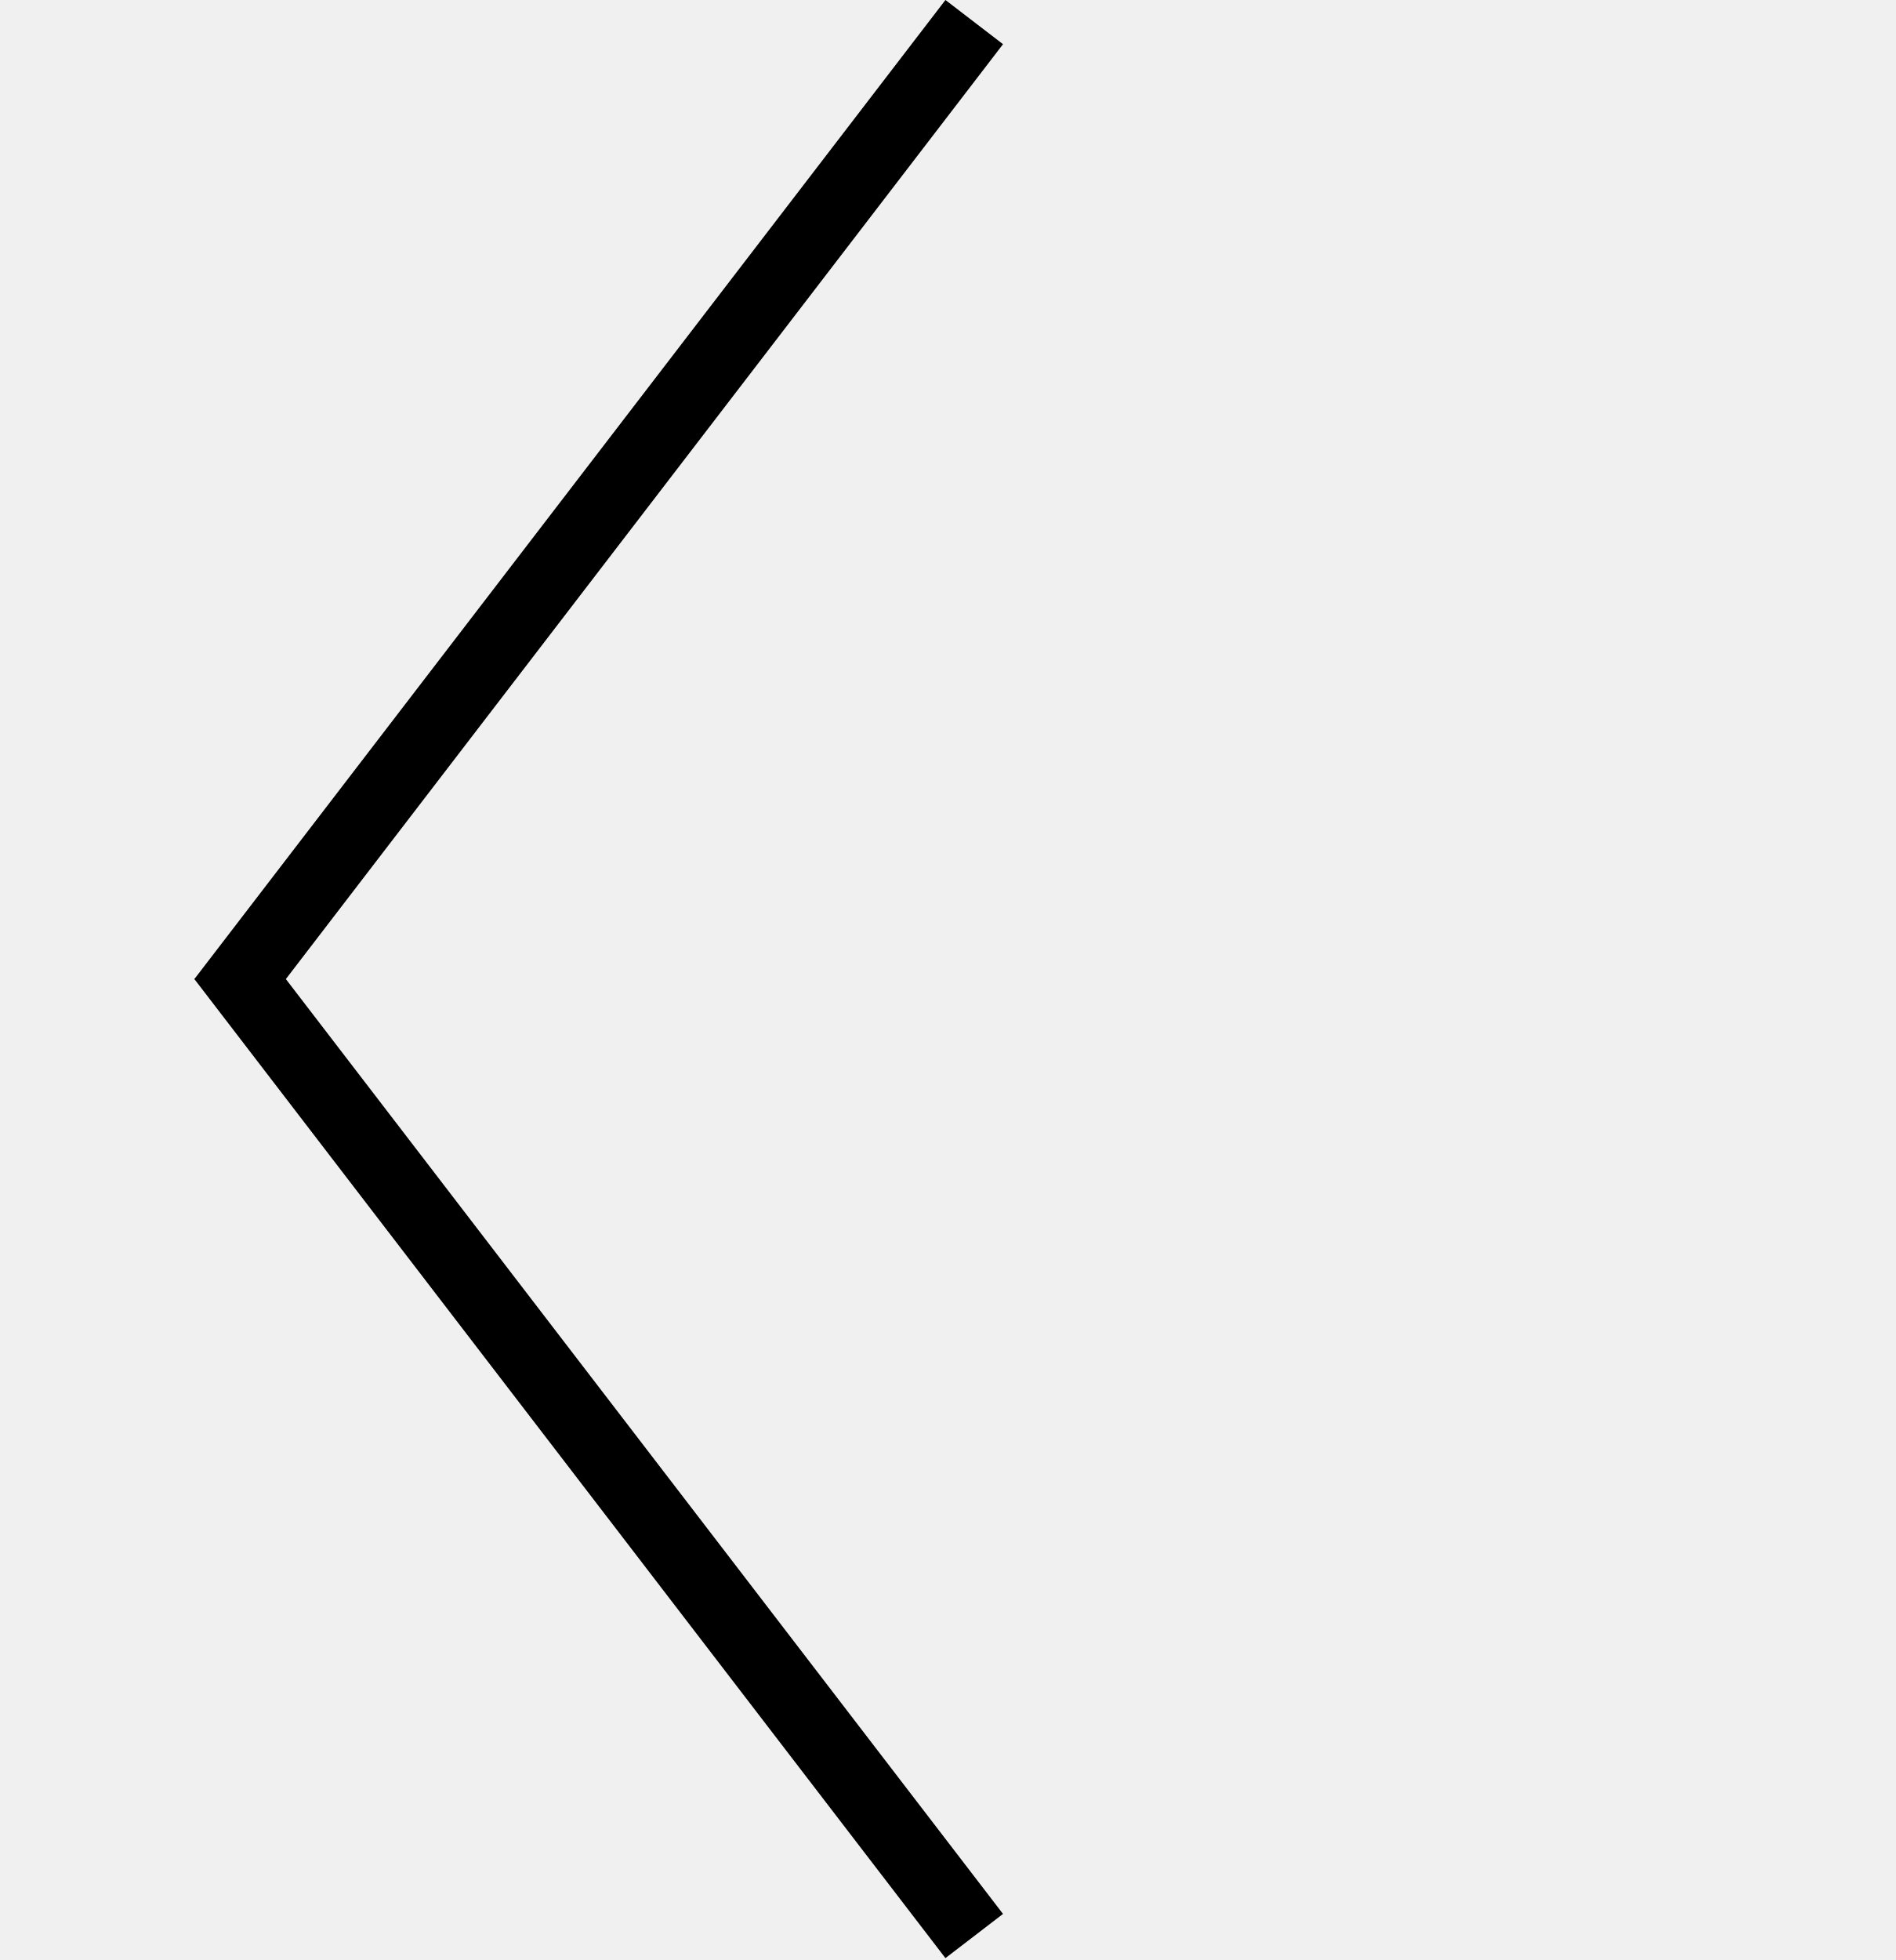
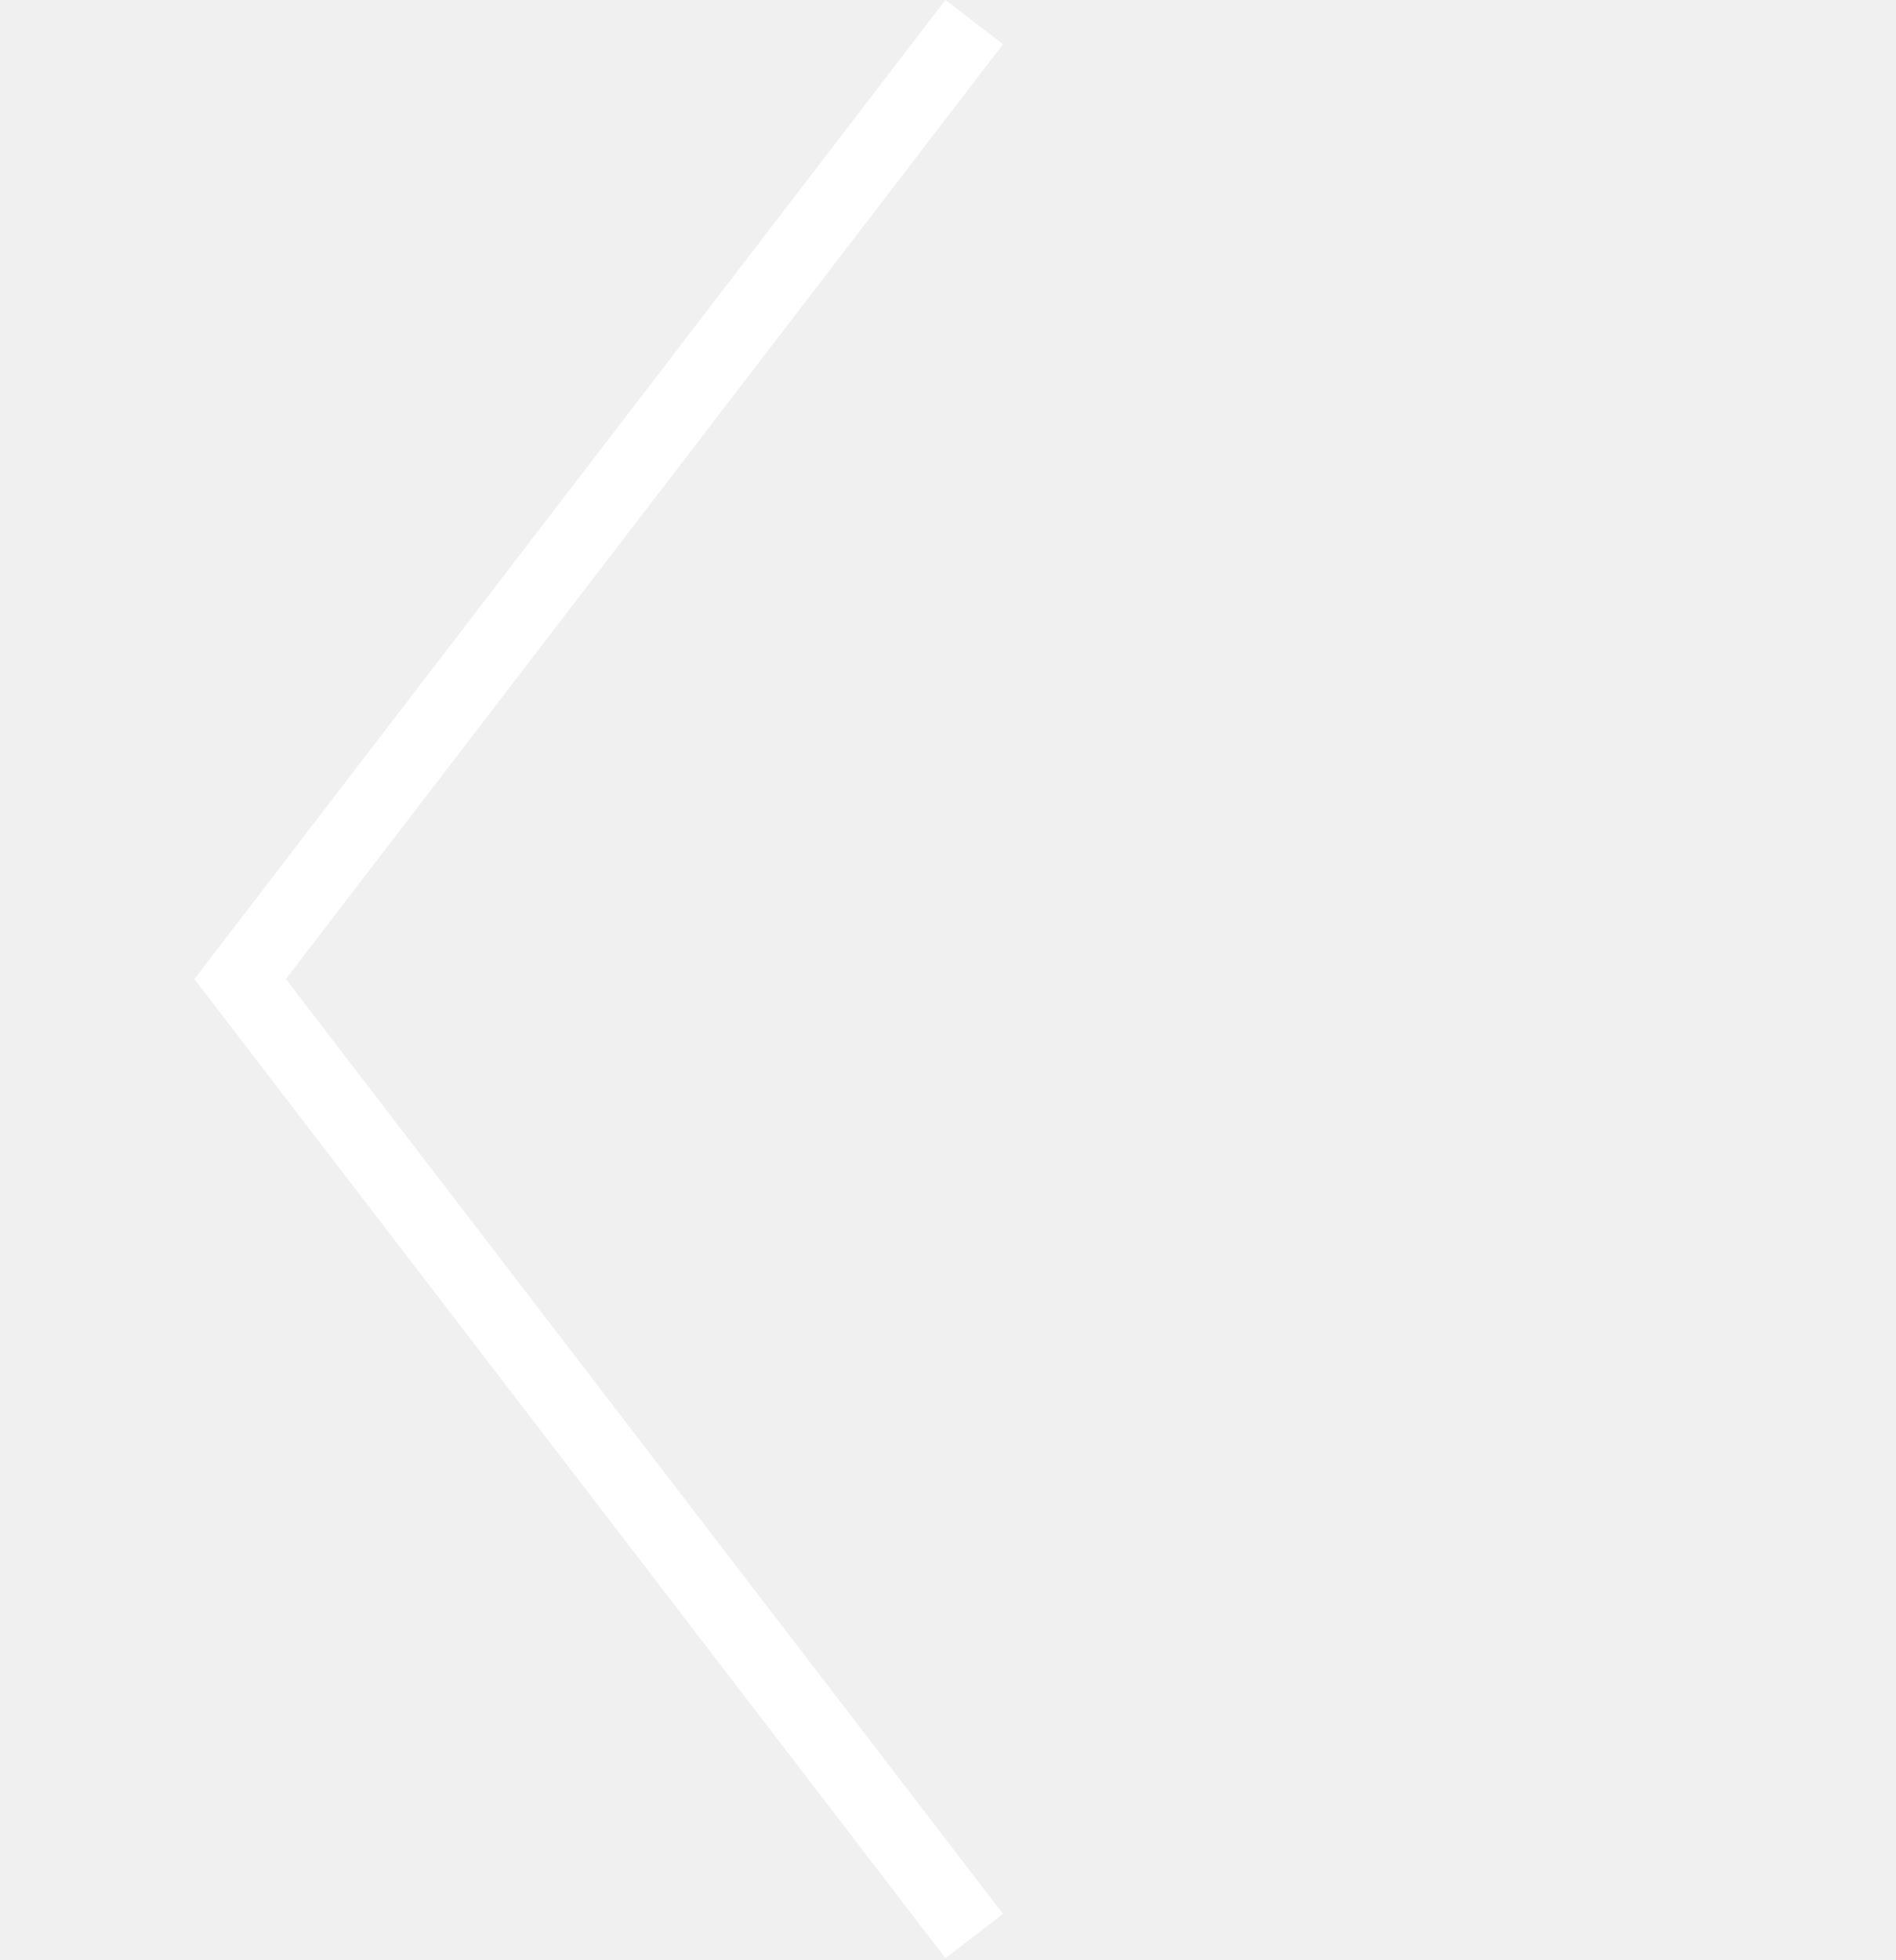
<svg xmlns="http://www.w3.org/2000/svg" width="209" height="216" viewBox="0 0 209 216" fill="none">
-   <line x1="107.392" y1="2.435" x2="24.601" y2="110.331" stroke="black" stroke-width="8" />
-   <line x1="24.599" y1="105.461" x2="107.391" y2="213.357" stroke="black" stroke-width="8" />
+   <line x1="107.392" y1="2.435" x2="24.601" y2="110.331" stroke="white" stroke-width="8" />
+   <line x1="24.599" y1="105.461" x2="107.391" y2="213.357" stroke="white" stroke-width="8" />
</svg>
